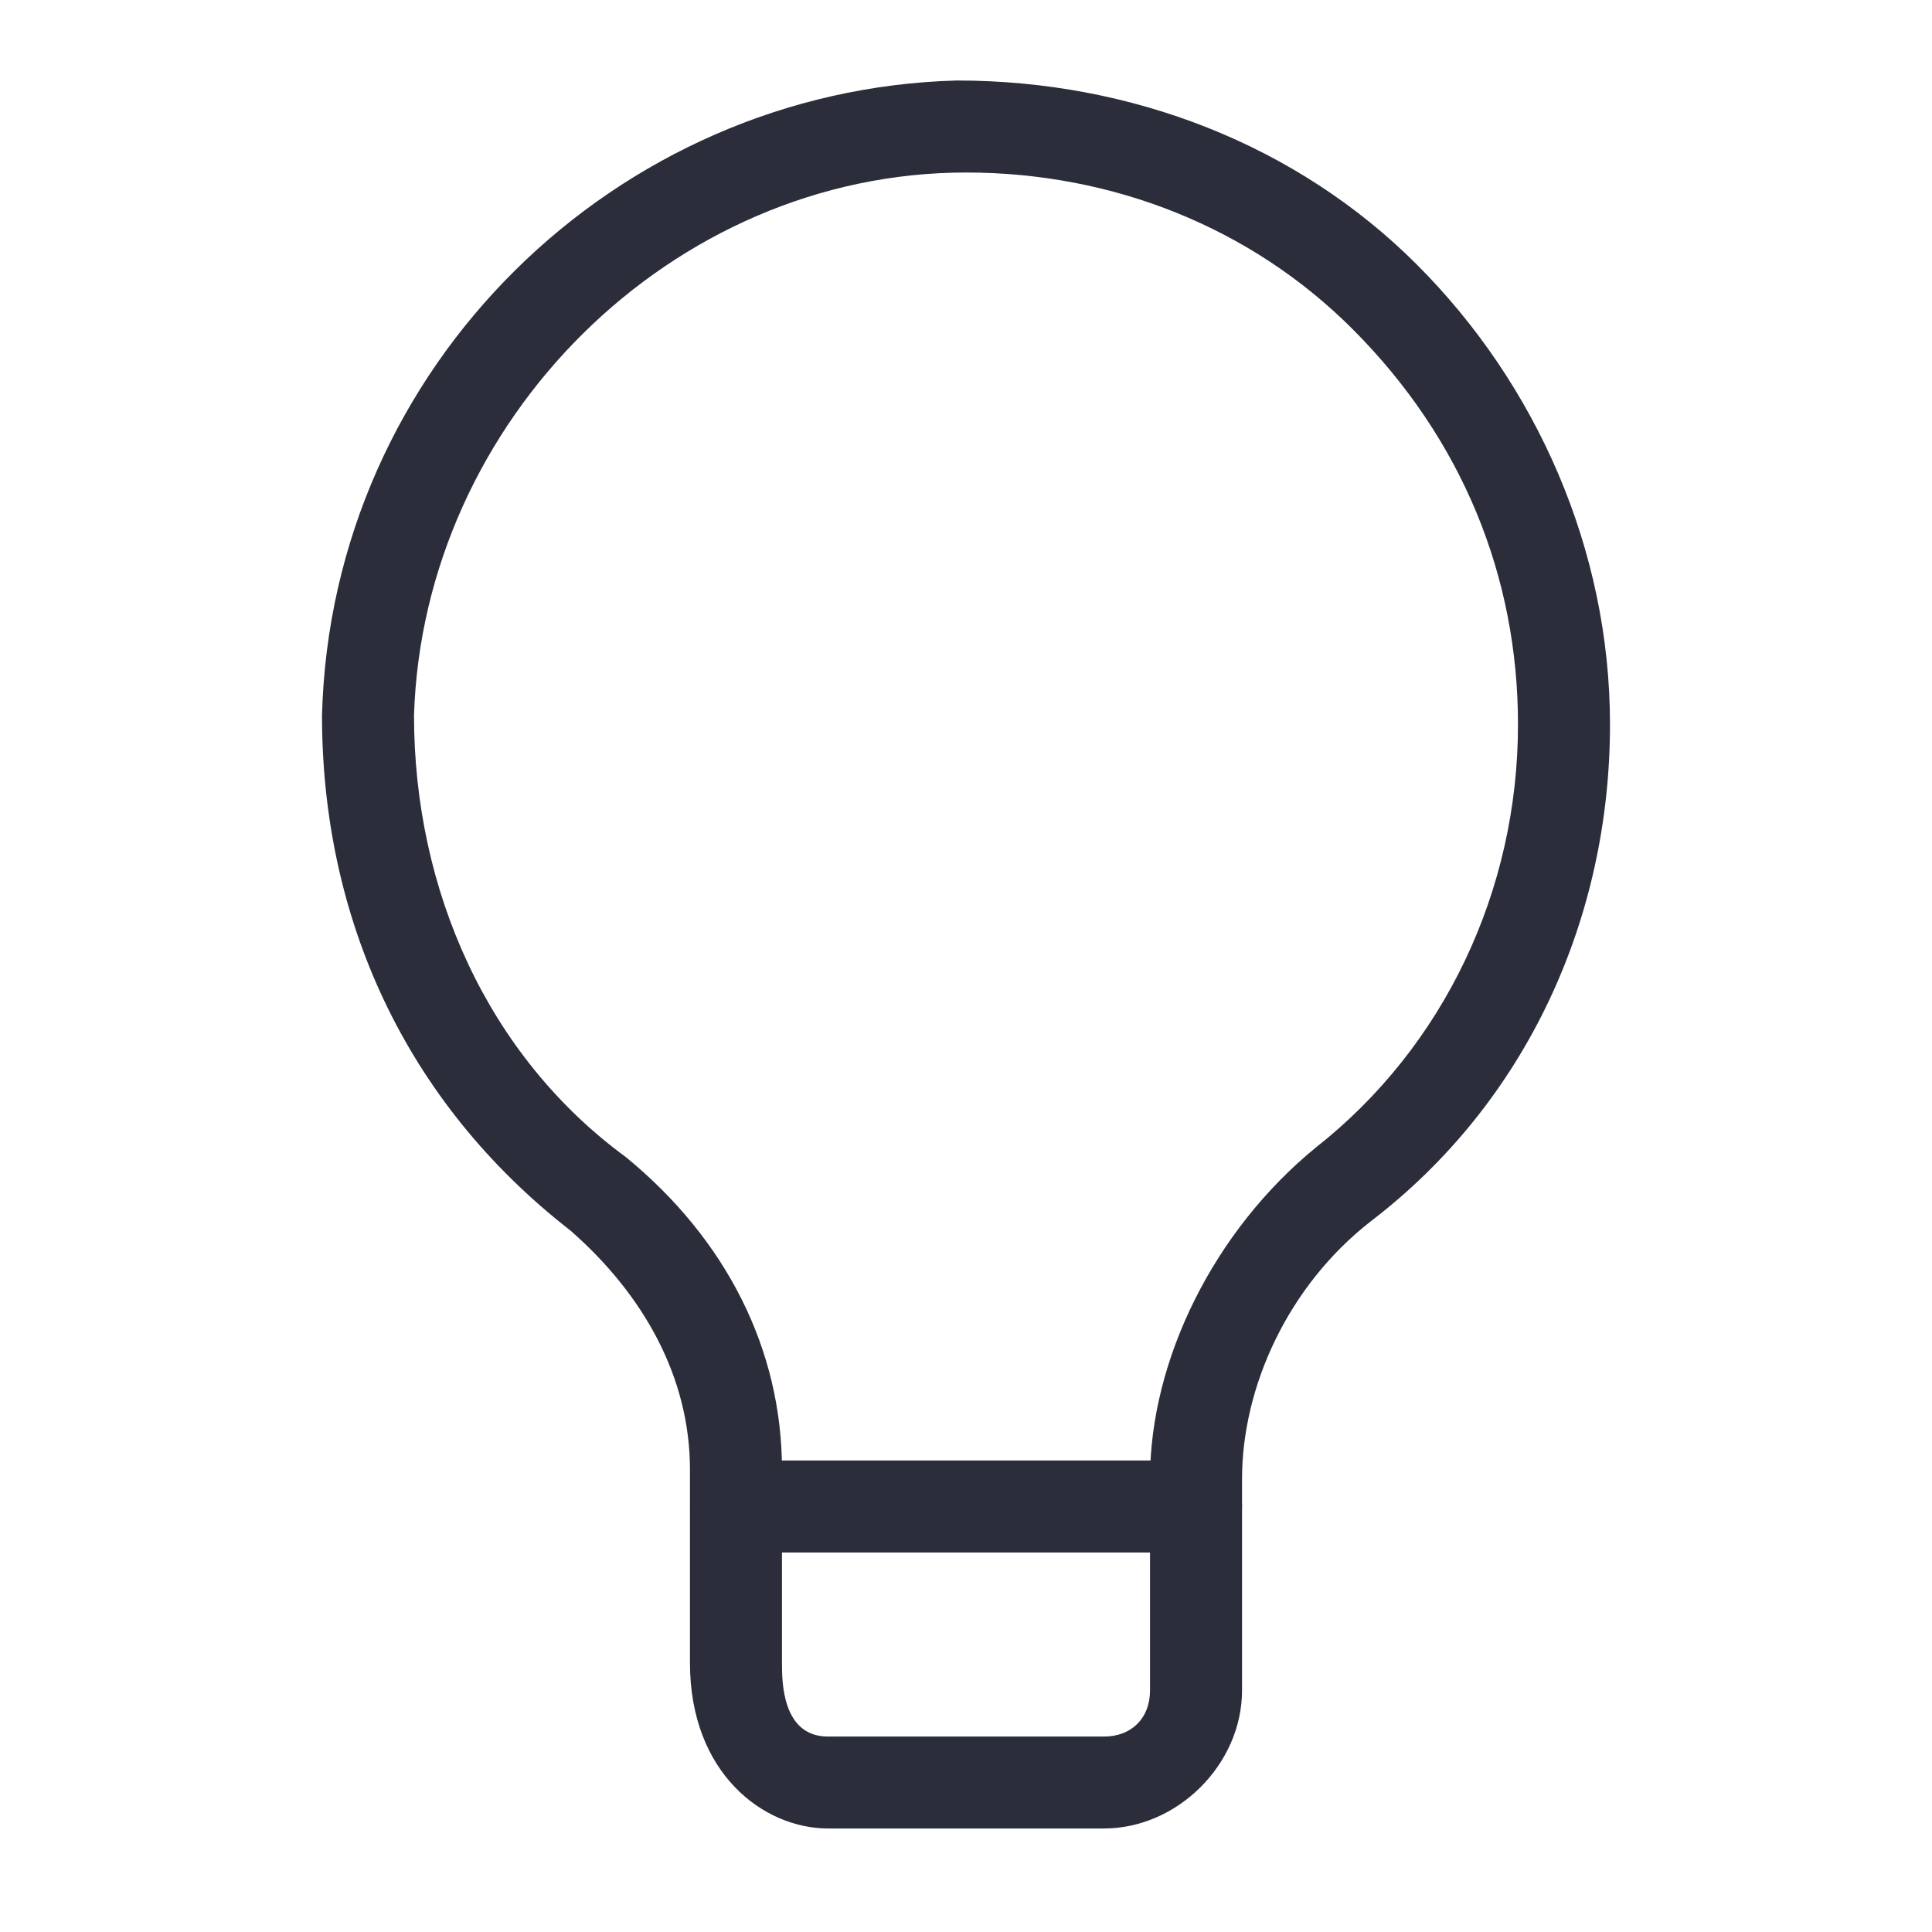
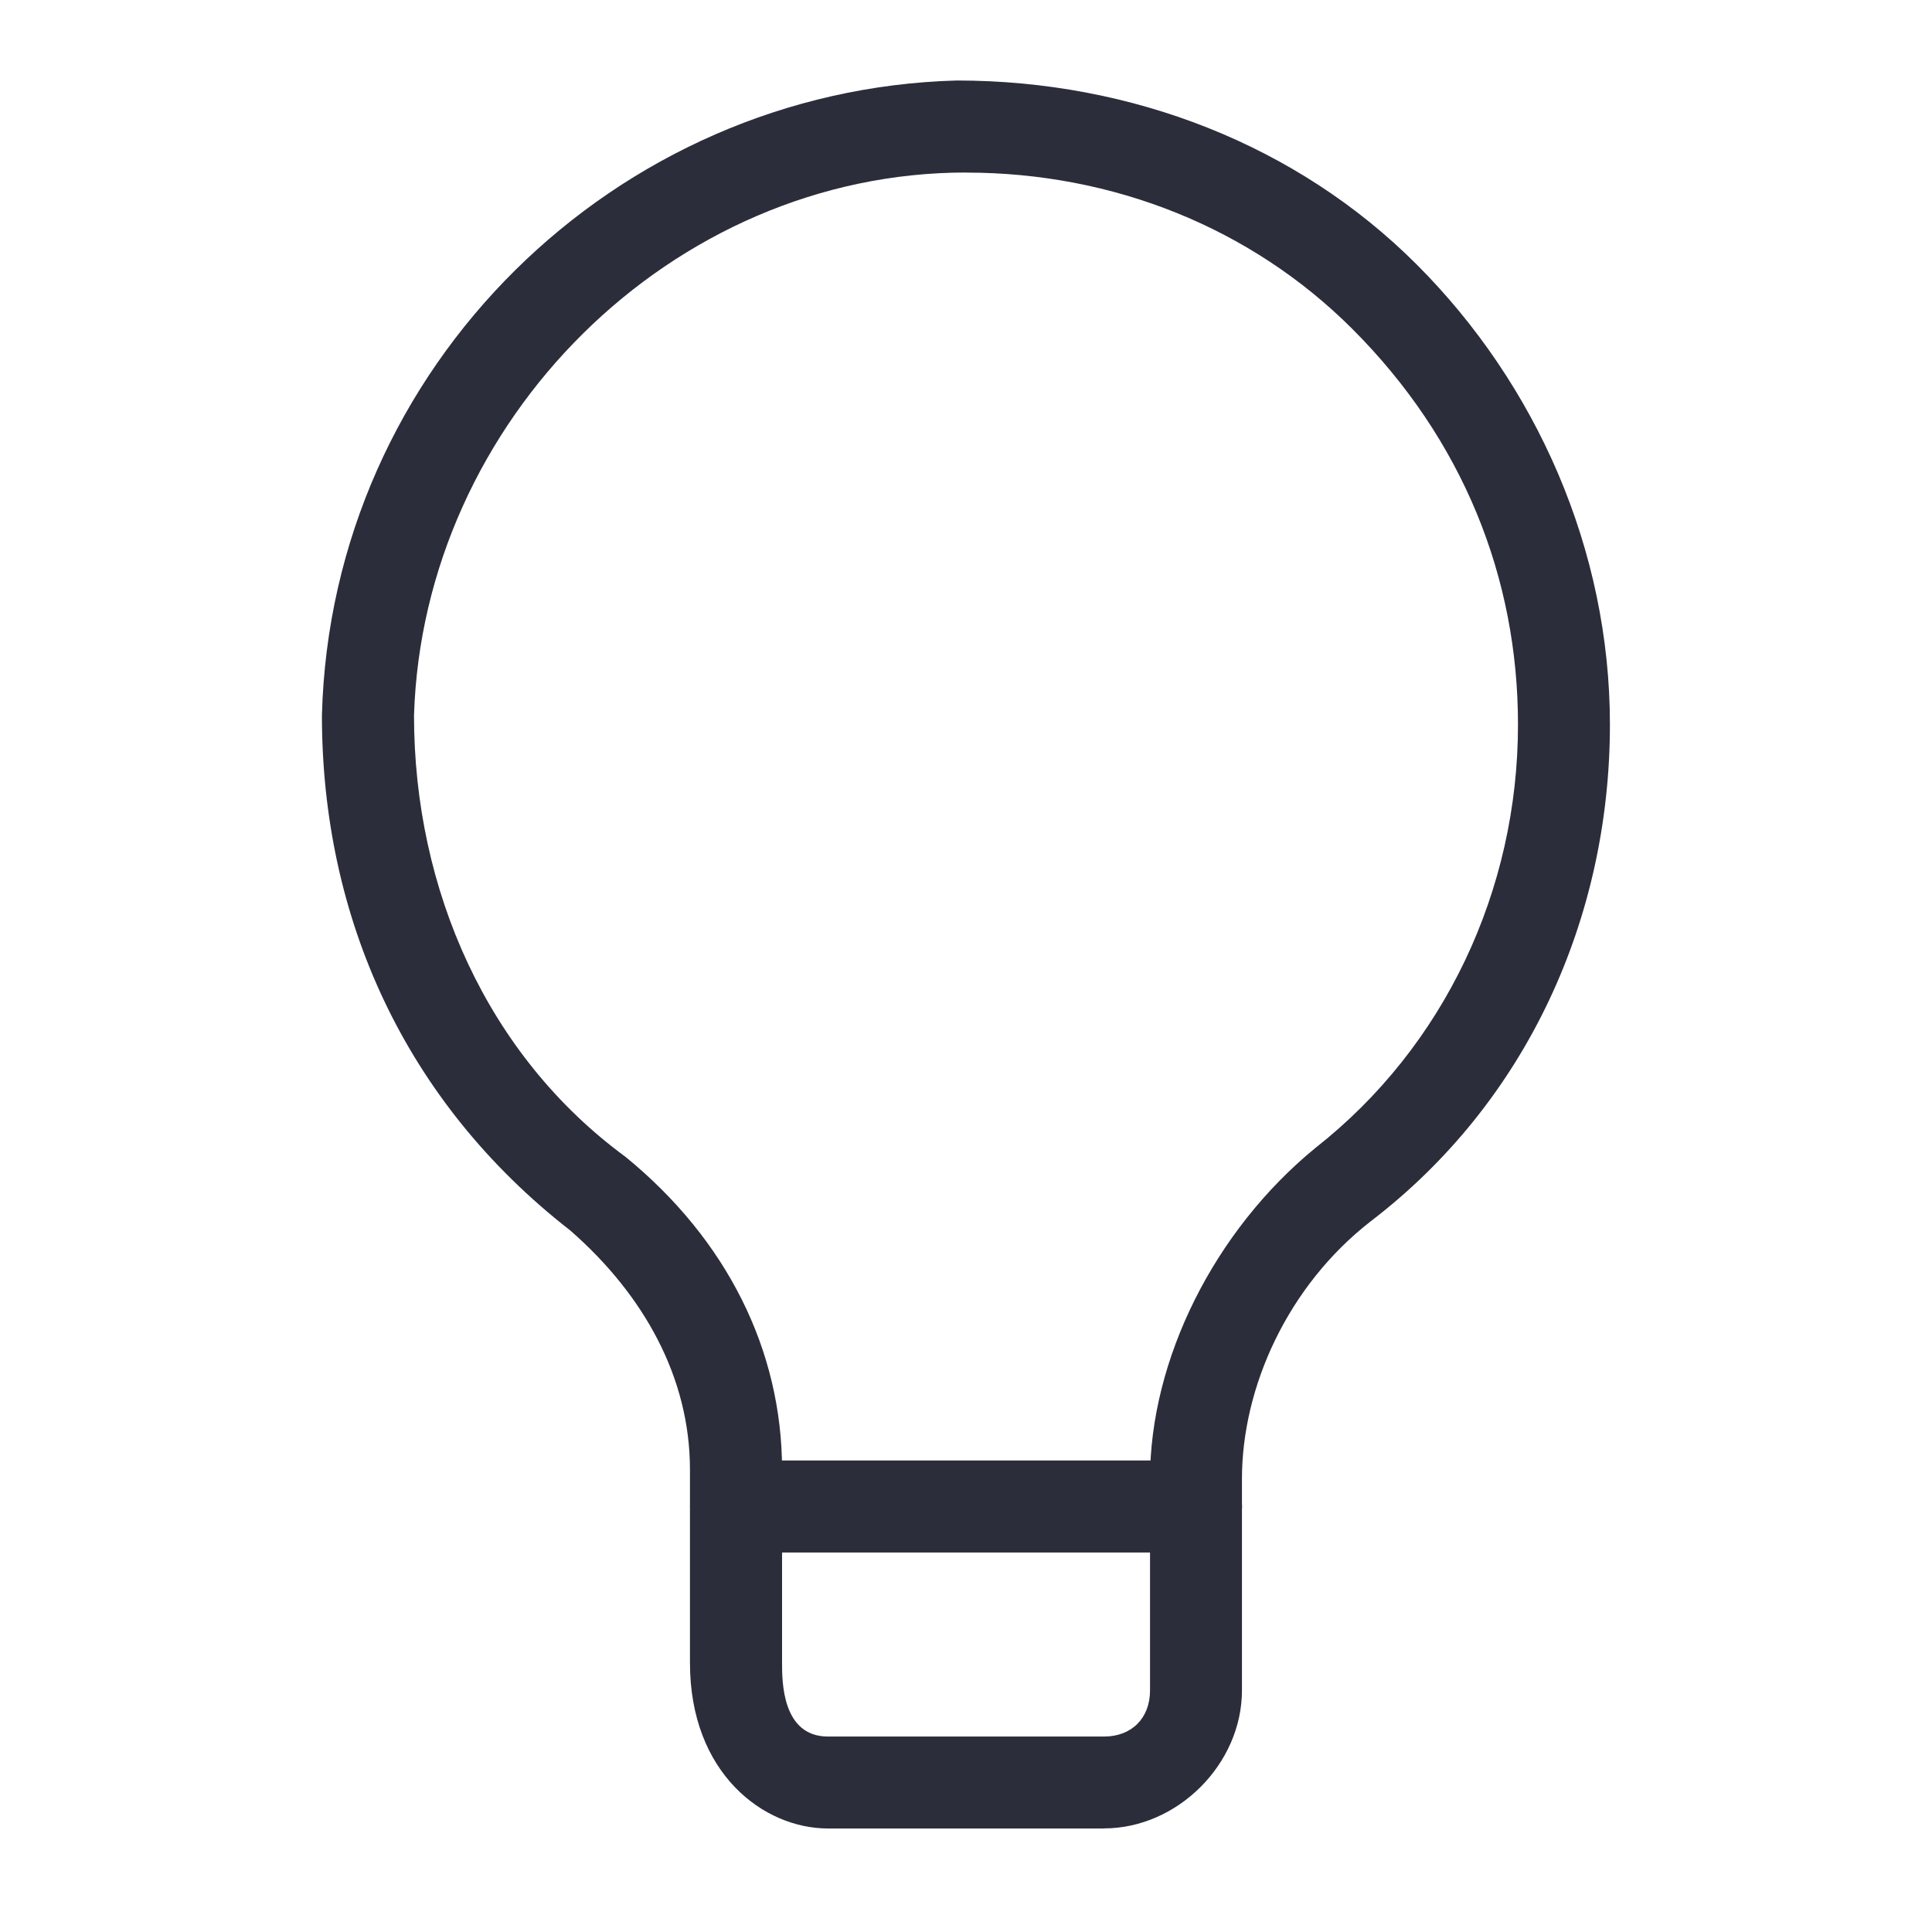
- <svg xmlns="http://www.w3.org/2000/svg" width="24" height="24" viewBox="0 0 24 24" fill="none">
-   <path d="M13.714 22.714H10.286C9.486 22.714 8.571 22.029 8.571 20.657V18.257C8.571 17.114 8 16.086 7.086 15.286C5.029 13.686 4 11.4 4 8.886C4.114 4.543 7.657 1.114 11.886 1C14.057 1 16.114 1.8 17.6 3.286C19.086 4.771 20 6.829 20 9C20 11.4 18.971 13.686 17.029 15.171C16 15.972 15.429 17.229 15.429 18.372V21C15.429 21.914 14.629 22.714 13.714 22.714ZM12 2.143C8.343 2.143 5.257 5.229 5.143 8.886C5.143 11.057 6.057 13.114 7.771 14.371C9.029 15.4 9.714 16.771 9.714 18.257V20.657C9.714 20.886 9.714 21.572 10.286 21.572H13.714C14.057 21.572 14.286 21.343 14.286 21V18.372C14.286 16.886 15.086 15.286 16.343 14.257C17.943 13 18.857 11.057 18.857 9C18.857 7.171 18.171 5.457 16.8 4.086C15.543 2.829 13.829 2.143 12 2.143Z" fill="#2B2D3A" />
-   <path d="M14.857 19.286H9.143C8.8 19.286 8.572 19.057 8.572 18.714C8.572 18.371 8.8 18.143 9.143 18.143H14.857C15.2 18.143 15.429 18.371 15.429 18.714C15.429 19.057 15.2 19.286 14.857 19.286Z" fill="#2B2D3A" />
+ <svg xmlns="http://www.w3.org/2000/svg" fill="none" height="24" viewBox="0 0 24 24" width="24">
+   <g fill="#2b2d3a">
+     <path d="m13.714 22.714h-3.429c-.8 0-1.714-.686-1.714-2.057v-2.4c0-1.143-.571-2.171-1.486-2.971-2.057-1.6-3.086-3.886-3.086-6.4.114-4.343 3.657-7.771 7.886-7.886 2.171 0 4.229.8 5.714 2.286 1.486 1.486 2.4 3.543 2.4 5.714 0 2.4-1.029 4.686-2.971 6.171-1.029.8-1.6 2.057-1.6 3.2v2.628c0 .914-.8 1.714-1.714 1.714zm-1.714-20.571c-3.657 0-6.743 3.086-6.857 6.743 0 2.171.914 4.229 2.629 5.486 1.257 1.028 1.943 2.4 1.943 3.886v2.4c0 .229 0 .914.571.914h3.429c.343 0 .571-.229.571-.572v-2.628c0-1.486.8-3.086 2.057-4.114 1.6-1.257 2.514-3.2 2.514-5.257 0-1.829-.686-3.543-2.057-4.914-1.257-1.257-2.971-1.943-4.8-1.943z" />
+     <path d="m14.857 19.286h-5.714c-.343 0-.571-.229-.571-.572 0-.343.229-.571.571-.571h5.714c.343 0 .572.229.572.571 0 .343-.229.572-.572.572z" />
+   </g>
</svg>
